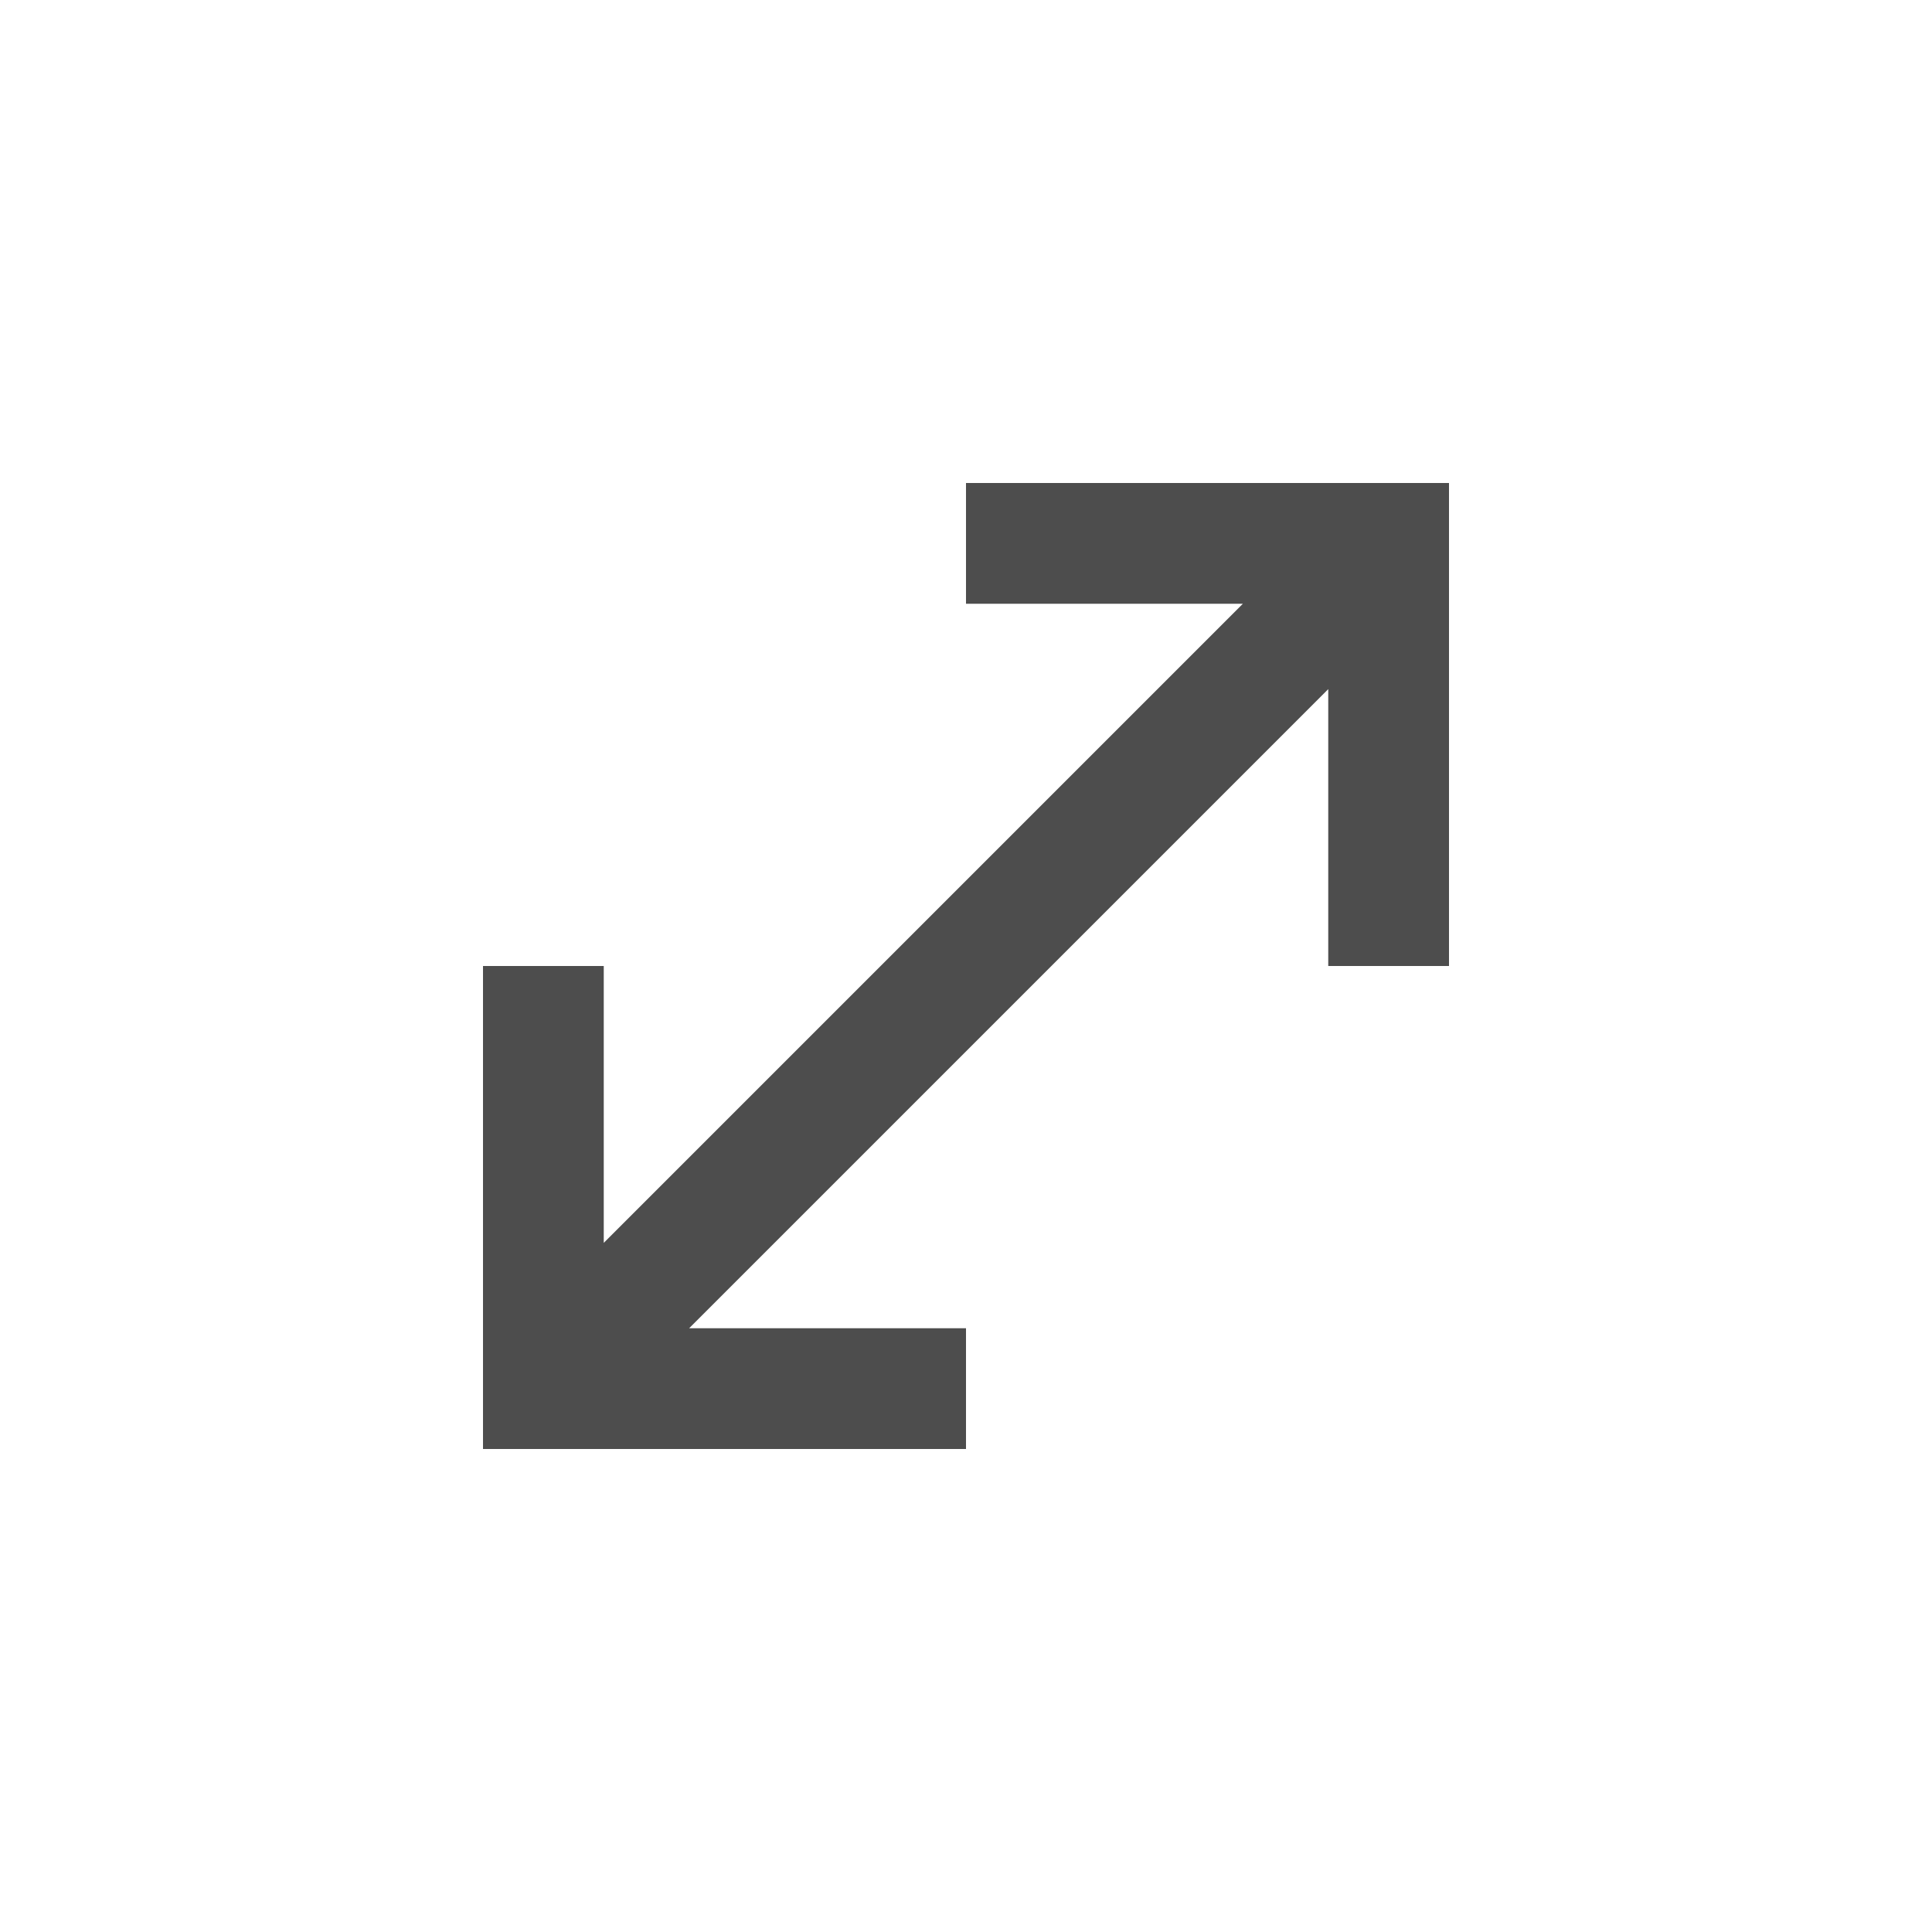
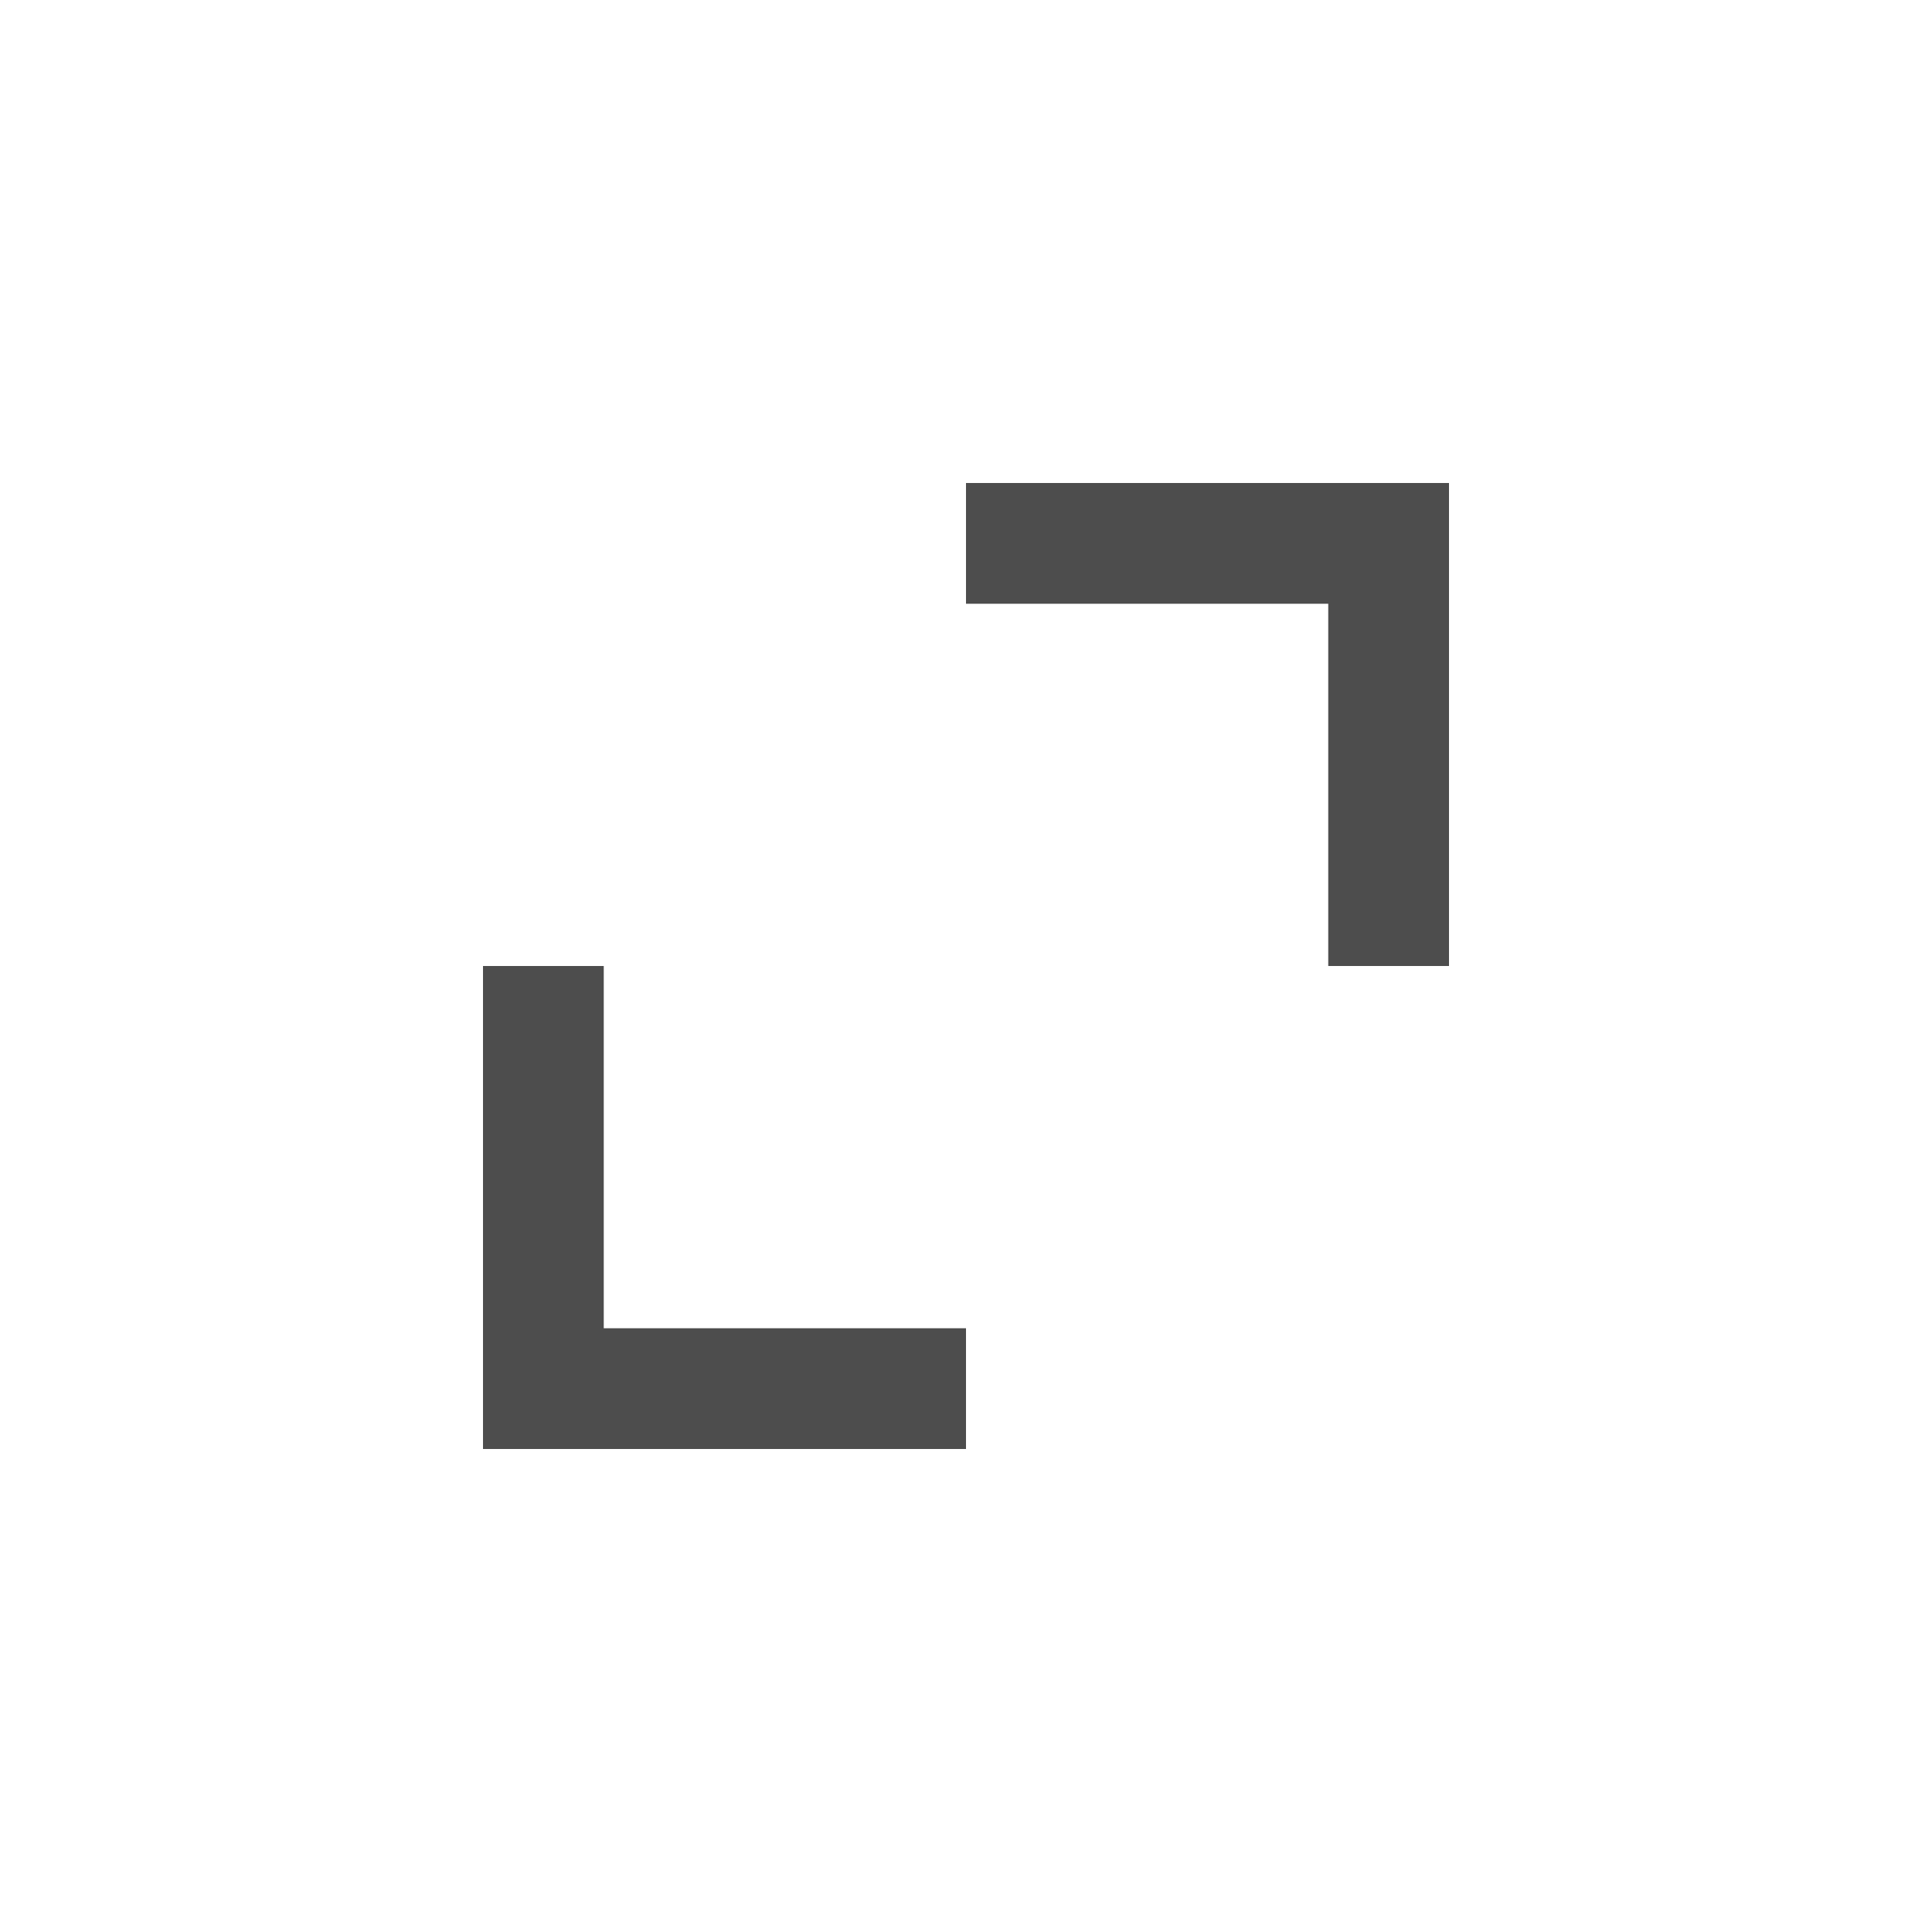
<svg xmlns="http://www.w3.org/2000/svg" width="16" height="16" viewBox="0 0 16 16" version="1.1" id="svg292">
  <defs id="defs289" />
-   <path d="m 8,5 h 2.293 L 5,10.293 V 8 H 4 v 4 L 8,12 V 11 H 5.707 L 11,5.707 V 8 h 1 L 12,4 H 8 Z" style="fill:#4d4d4d;stroke-width:0.323;fill-opacity:1" id="path1" />
+   <path id="path1" style="fill:#4d4d4d;fill-opacity:1;stroke-width:0.323" d="M 8 4 L 8 5 L 11 5 L 11 8 L 12 8 L 12 4 L 8 4 z M 4 8 L 4 12 L 8 12 L 8 11 L 5 11 L 5 8 L 4 8 z " />
</svg>
